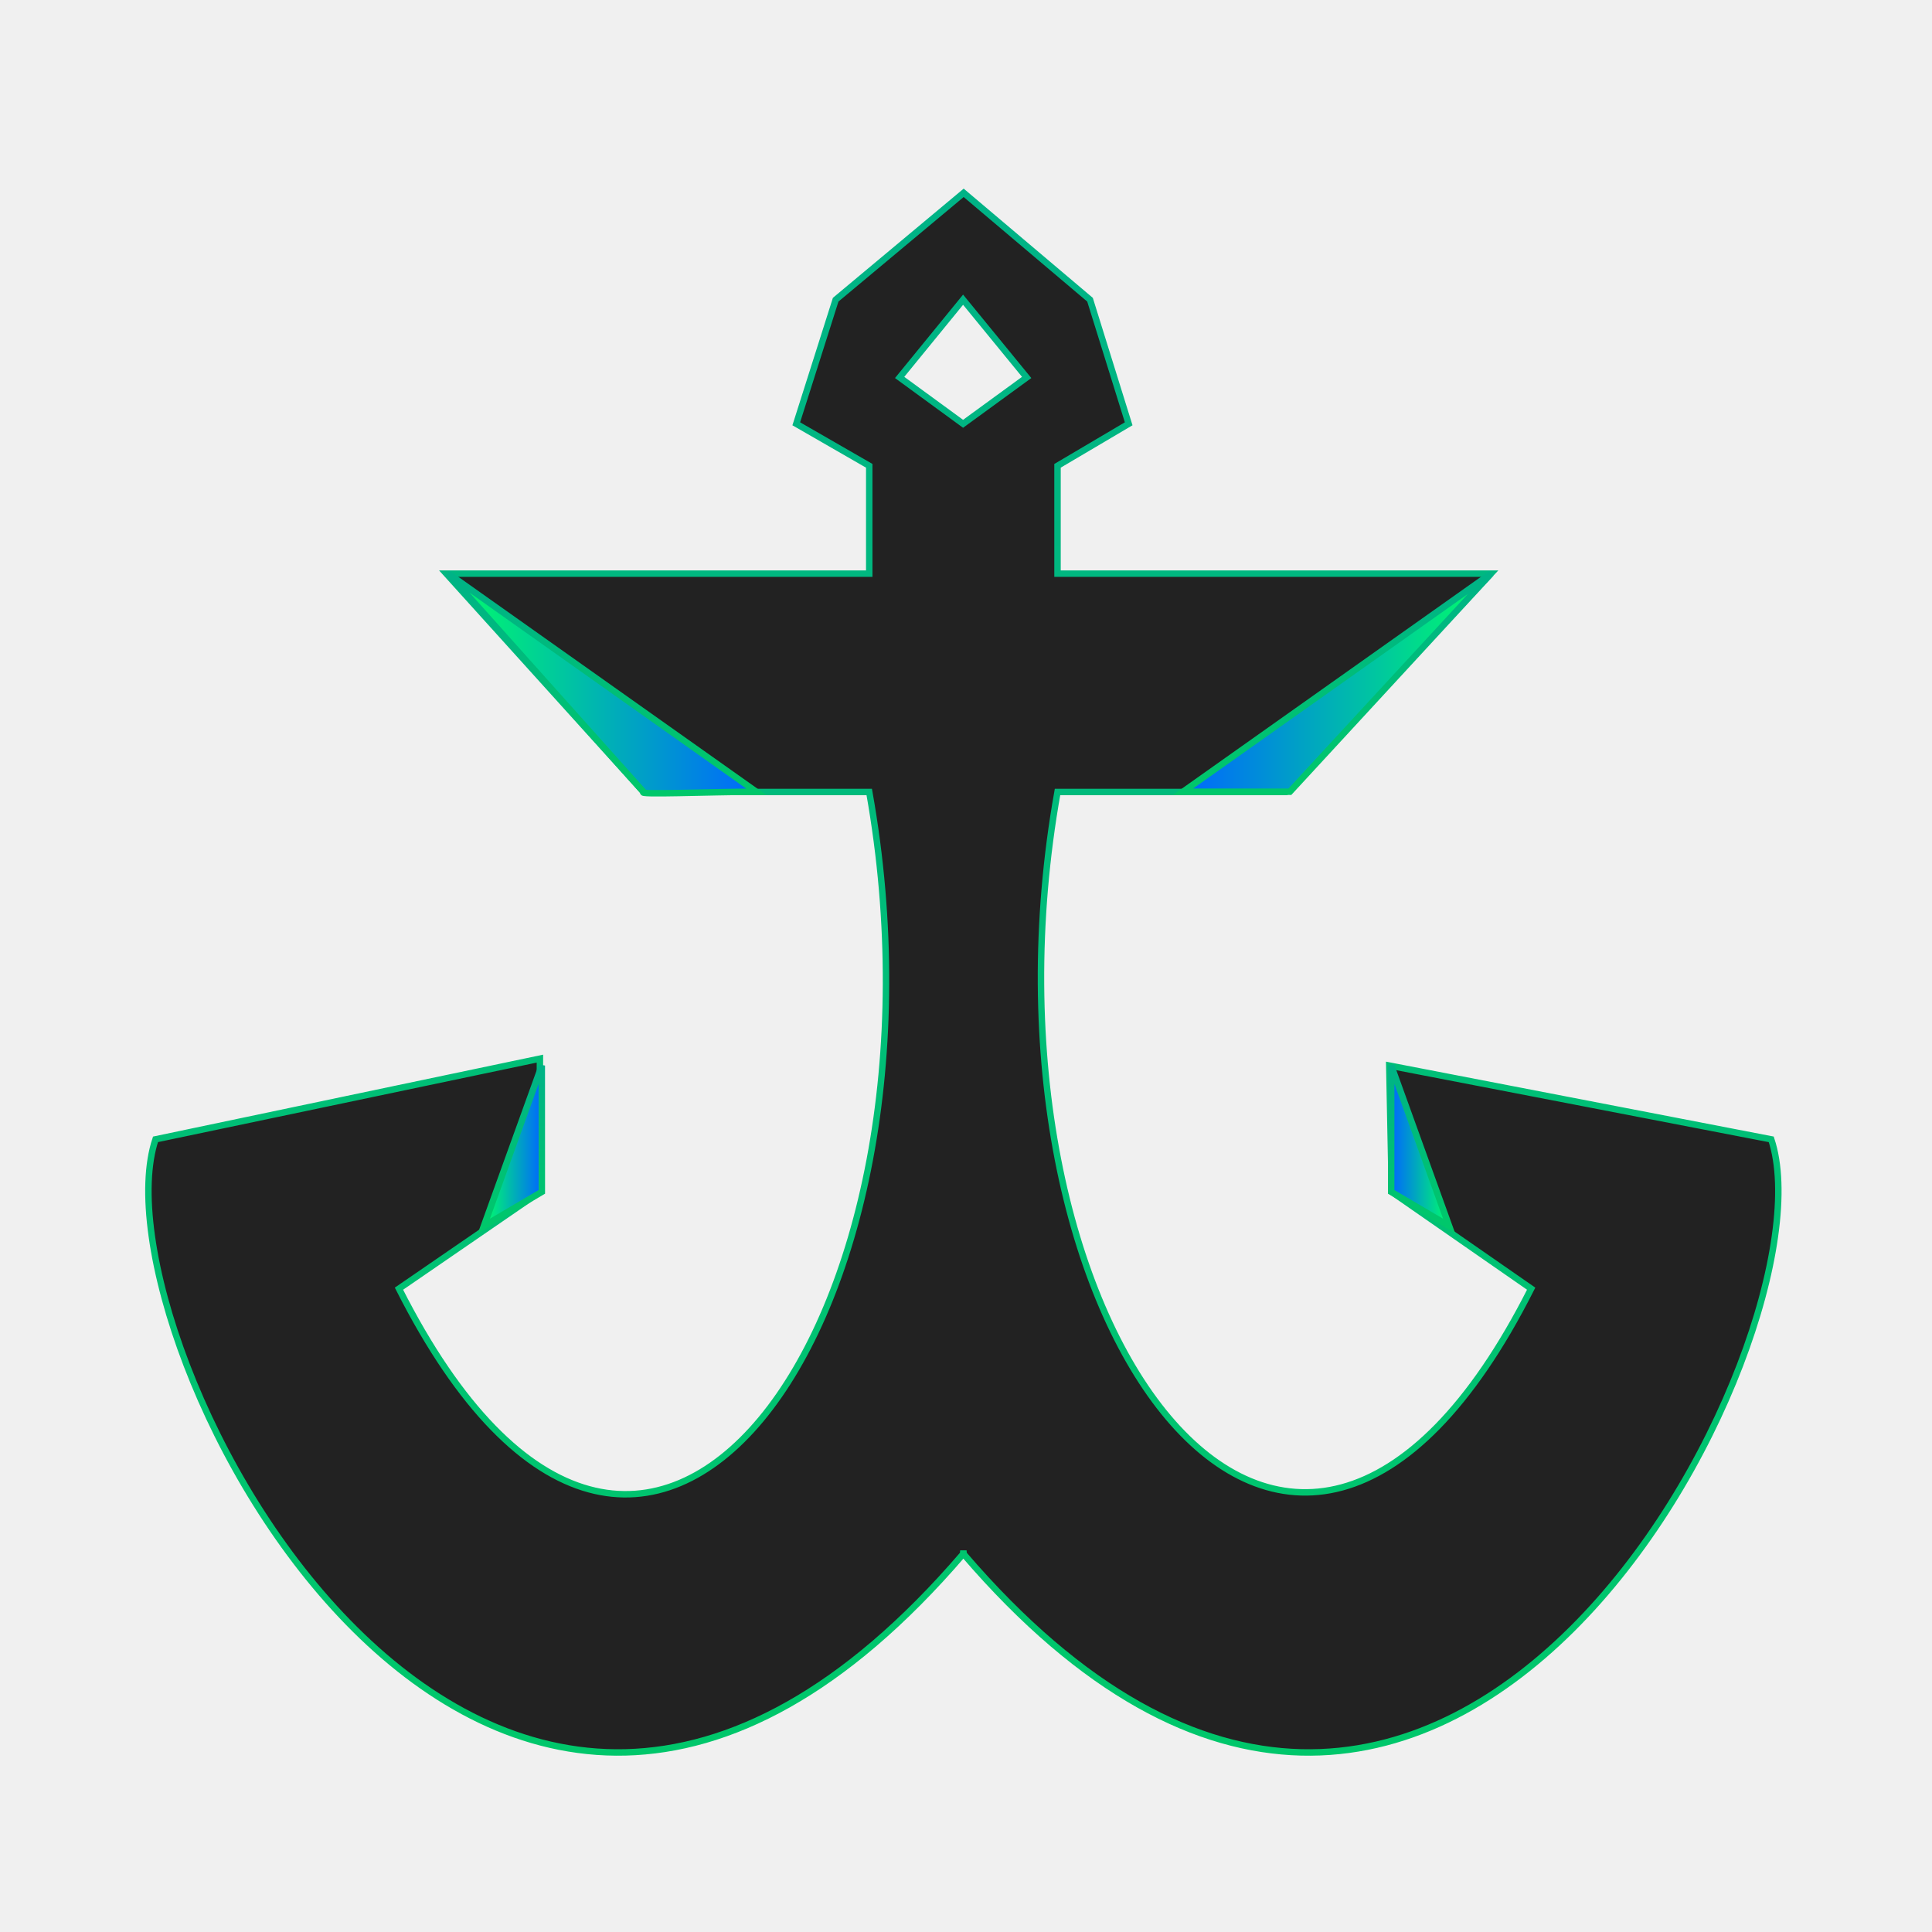
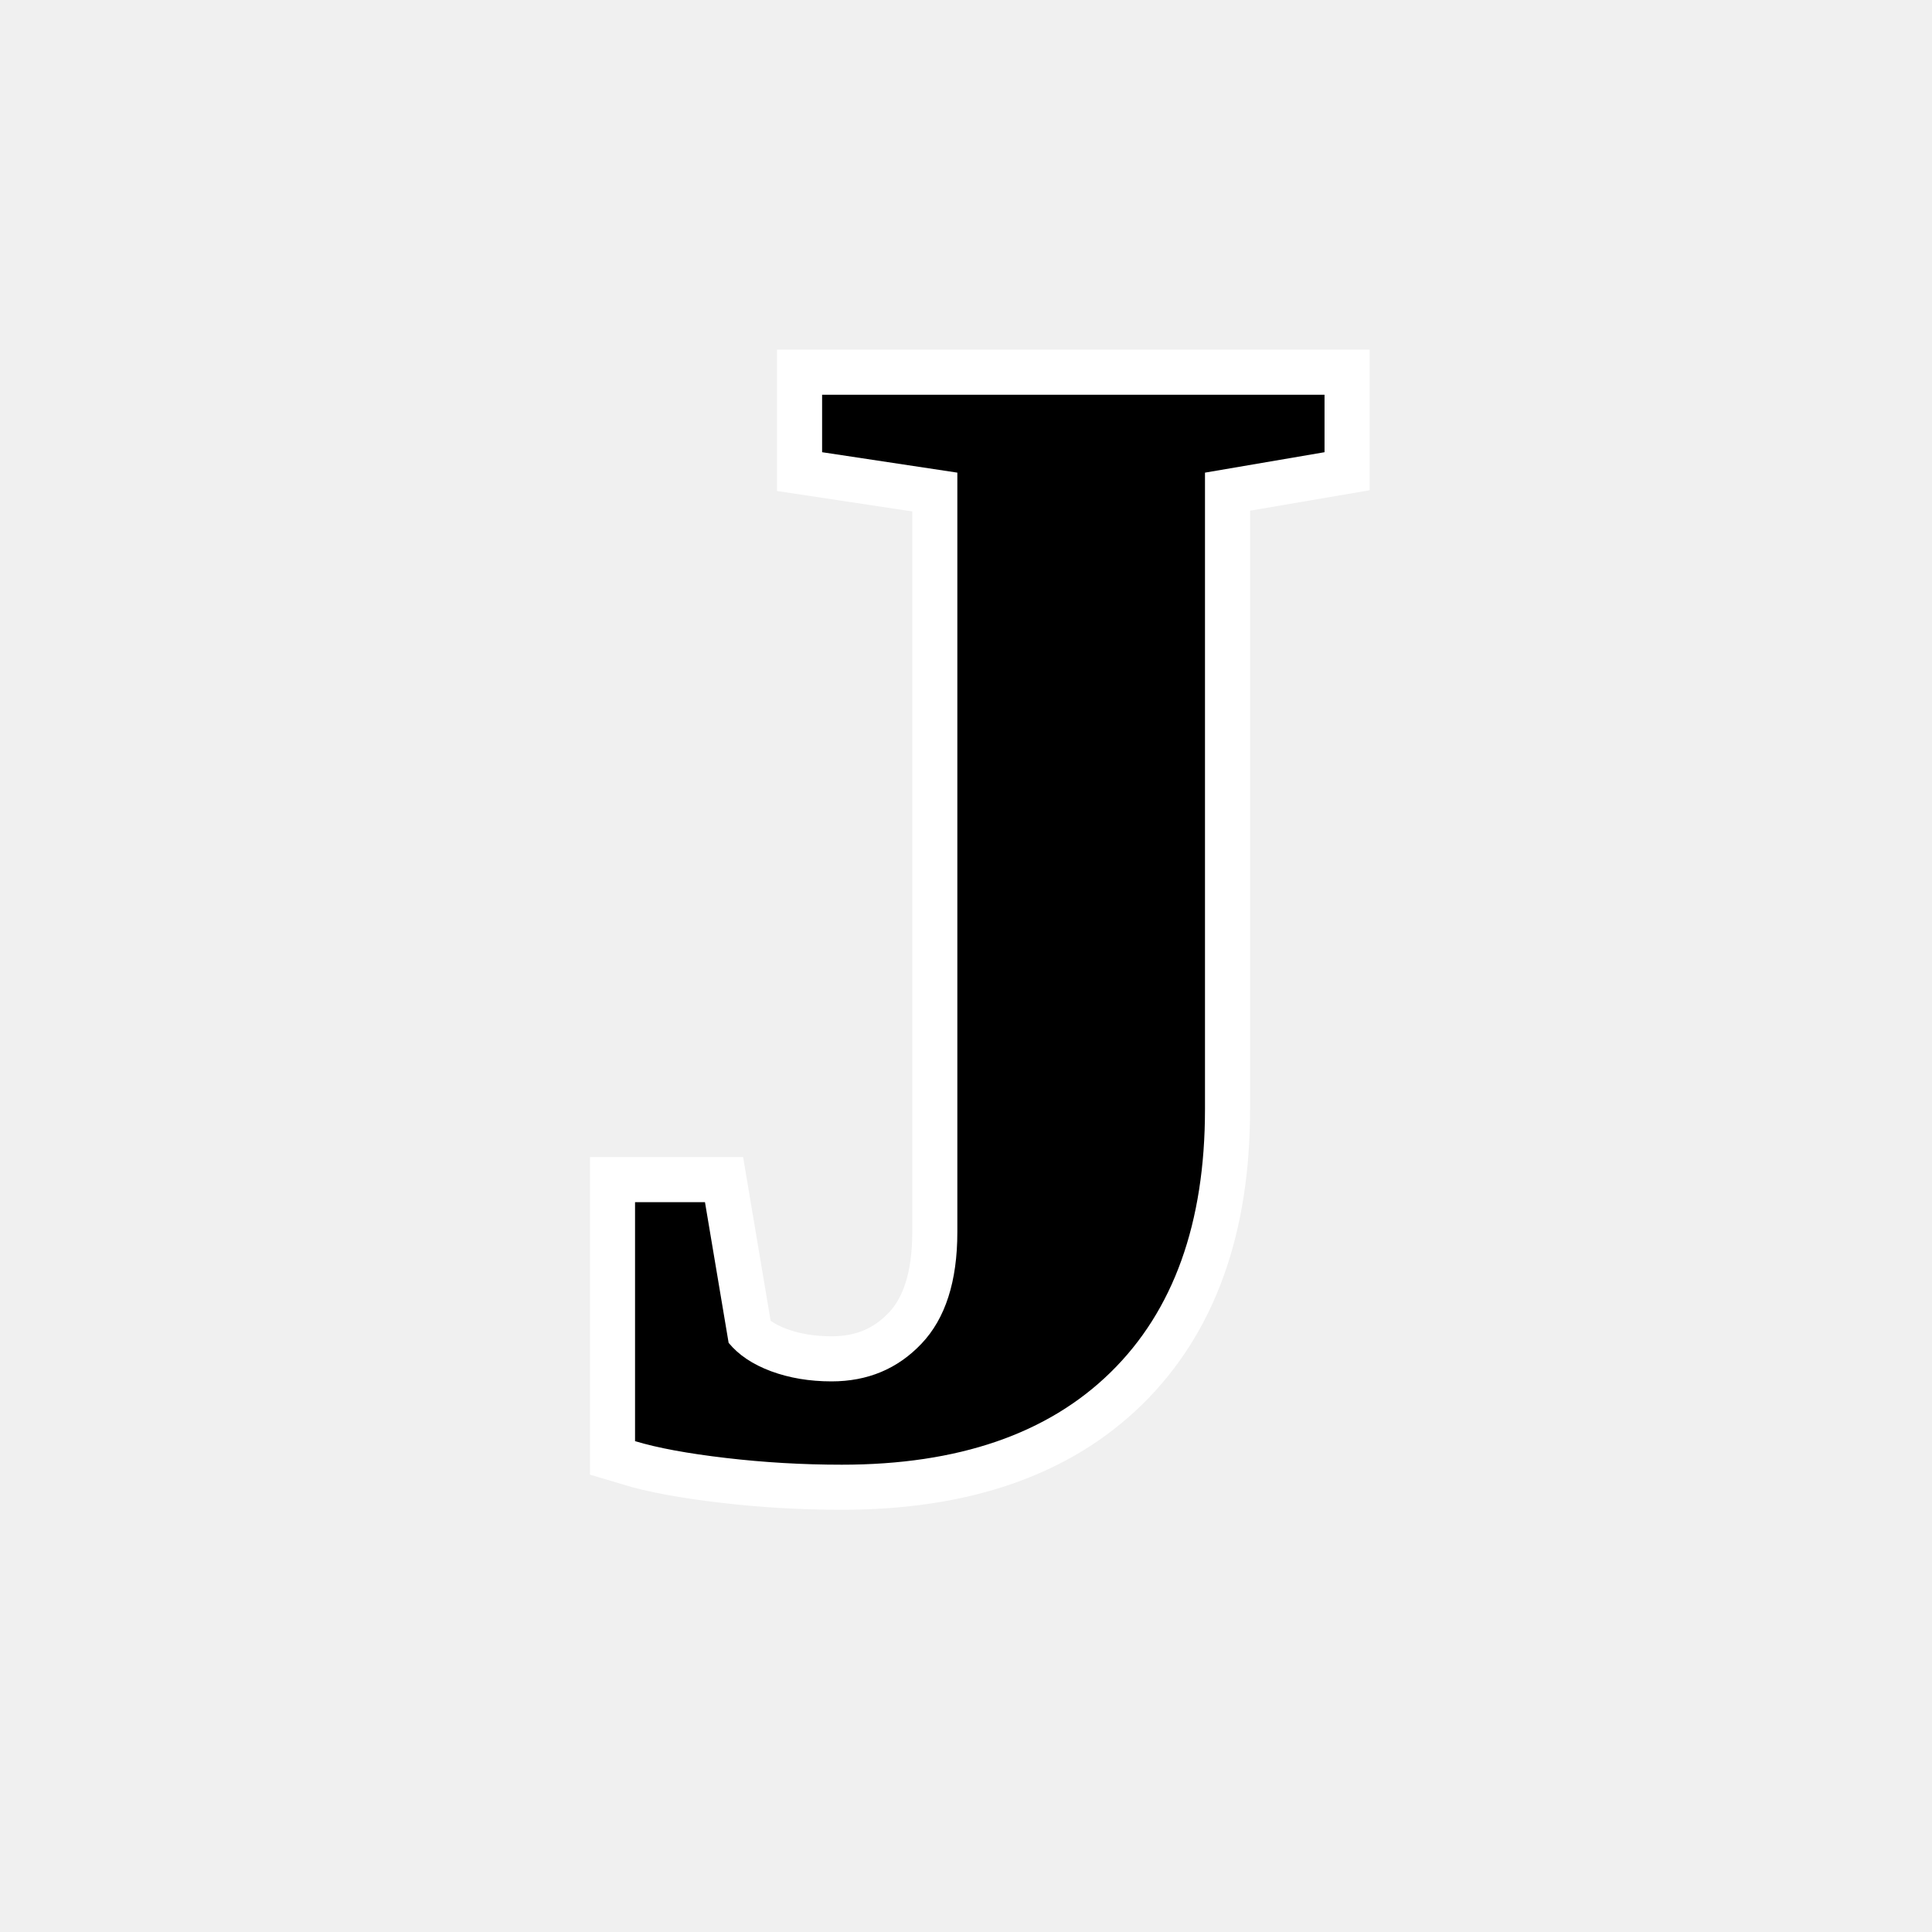
- <svg xmlns="http://www.w3.org/2000/svg" id="eNIsi02vrkd1" viewBox="0 0 300 300" shape-rendering="geometricPrecision" text-rendering="geometricPrecision" project-id="30e4ca39978b47048aae1576ebf953d4" export-id="25e618d2c61b4386ba6c7374a780aca9" cached="false">
-   <defs>
-     <linearGradient id="eNIsi02vrkd2-stroke" x1="4.283" y1="3.681" x2="4.289" y2="-4.276" spreadMethod="pad" gradientUnits="objectBoundingBox" gradientTransform="translate(0 0)">
-       <stop id="eNIsi02vrkd2-stroke-0" offset="0%" stop-color="#00ff1f" />
-       <stop id="eNIsi02vrkd2-stroke-1" offset="100%" stop-color="#005aff" />
-     </linearGradient>
-     <linearGradient id="eNIsi02vrkd3-fill" x1="0" y1="0.5" x2="1" y2="0.5" spreadMethod="pad" gradientUnits="objectBoundingBox" gradientTransform="translate(0 0)">
-       <stop id="eNIsi02vrkd3-fill-0" offset="0%" stop-color="#00ff67" />
-       <stop id="eNIsi02vrkd3-fill-1" offset="100%" stop-color="#0067ff" />
-     </linearGradient>
-     <linearGradient id="eNIsi02vrkd3-stroke" x1="4.283" y1="3.681" x2="4.289" y2="-4.276" spreadMethod="pad" gradientUnits="objectBoundingBox" gradientTransform="translate(0 0)">
-       <stop id="eNIsi02vrkd3-stroke-0" offset="0%" stop-color="#00ff1f" />
-       <stop id="eNIsi02vrkd3-stroke-1" offset="100%" stop-color="#005aff" />
-     </linearGradient>
-     <linearGradient id="eNIsi02vrkd4-fill" x1="0" y1="0.5" x2="1" y2="0.5" spreadMethod="pad" gradientUnits="objectBoundingBox" gradientTransform="translate(0 0)">
-       <stop id="eNIsi02vrkd4-fill-0" offset="0%" stop-color="#00ff67" />
-       <stop id="eNIsi02vrkd4-fill-1" offset="100%" stop-color="#0067ff" />
-     </linearGradient>
-     <linearGradient id="eNIsi02vrkd4-stroke" x1="4.283" y1="3.681" x2="4.289" y2="-4.276" spreadMethod="pad" gradientUnits="objectBoundingBox" gradientTransform="translate(0 0)">
-       <stop id="eNIsi02vrkd4-stroke-0" offset="0%" stop-color="#00ff1f" />
-       <stop id="eNIsi02vrkd4-stroke-1" offset="100%" stop-color="#005aff" />
-     </linearGradient>
-     <linearGradient id="eNIsi02vrkd5-fill" x1="0" y1="0.5" x2="1" y2="0.5" spreadMethod="pad" gradientUnits="objectBoundingBox" gradientTransform="translate(0 0)">
-       <stop id="eNIsi02vrkd5-fill-0" offset="0%" stop-color="#00ff67" />
-       <stop id="eNIsi02vrkd5-fill-1" offset="100%" stop-color="#0067ff" />
-     </linearGradient>
-     <linearGradient id="eNIsi02vrkd5-stroke" x1="4.283" y1="3.681" x2="4.289" y2="-4.276" spreadMethod="pad" gradientUnits="objectBoundingBox" gradientTransform="translate(0 0)">
-       <stop id="eNIsi02vrkd5-stroke-0" offset="0%" stop-color="#00ff1f" />
-       <stop id="eNIsi02vrkd5-stroke-1" offset="100%" stop-color="#005aff" />
-     </linearGradient>
-     <linearGradient id="eNIsi02vrkd6-fill" x1="0" y1="0.5" x2="1" y2="0.5" spreadMethod="pad" gradientUnits="objectBoundingBox" gradientTransform="translate(0 0)">
-       <stop id="eNIsi02vrkd6-fill-0" offset="0%" stop-color="#00ff67" />
-       <stop id="eNIsi02vrkd6-fill-1" offset="100%" stop-color="#0067ff" />
-     </linearGradient>
-     <linearGradient id="eNIsi02vrkd6-stroke" x1="4.283" y1="3.681" x2="4.289" y2="-4.276" spreadMethod="pad" gradientUnits="objectBoundingBox" gradientTransform="translate(0 0)">
-       <stop id="eNIsi02vrkd6-stroke-0" offset="0%" stop-color="#00ff1f" />
-       <stop id="eNIsi02vrkd6-stroke-1" offset="100%" stop-color="#005aff" />
-     </linearGradient>
-   </defs>
-   <path d="M164.664,81.548v16.745h67.294L200.112,132.199h-35.449c-14.572,81.773,35.974,151.582,73.55,77.123l-21.649-15.034-.388-19.612L275.491,186.135c10.137,30.412-51.017,151.099-125.4,64.402l-.046-.543-.046.543C75.617,337.234,14.463,216.546,24.6,186.135l59.689-12.534v20.688L62.403,209.322C100.39,284.446,150,213.972,135.428,132.199h-18.446-16.592L69.759,98.293h13.925h51.744v-16.745l-11.331-6.523l6.119-19.27l19.876-16.595l19.619,16.595l6.002,19.27-11.049,6.523ZM140.148,67.828L150,75.025l9.874-7.197L150,55.755l-9.852,12.073Z" transform="translate(-.452719-9.217886)" fill="#222" stroke="url(#eNIsi02vrkd2-stroke)" />
-   <path d="M116.936,122.94L69.115,89.075l30.331,33.906c-1.127.461,9.826-.02,17.49-.041Z" transform="translate(.491139 0)" fill="url(#eNIsi02vrkd3-fill)" stroke="url(#eNIsi02vrkd3-stroke)" />
-   <path d="M69.115,89.075l31.229,33.864h16.592L69.115,89.075" transform="matrix(-1 0 0 1 300.6378 0)" fill="url(#eNIsi02vrkd4-fill)" stroke="url(#eNIsi02vrkd4-stroke)" />
-   <path d="M83.639,164.823l.006,19.612-8.999,5.303l8.993-24.915Z" transform="translate(.491137 0.6348)" fill="url(#eNIsi02vrkd5-fill)" stroke="url(#eNIsi02vrkd5-stroke)" />
-   <path d="M83.639,164.823l.006,19.612-8.999,5.303l8.993-24.915Z" transform="matrix(-1 0 0 1 299.6675 0.6348)" fill="url(#eNIsi02vrkd6-fill)" stroke="url(#eNIsi02vrkd6-stroke)" />
+ <svg xmlns="http://www.w3.org/2000/svg" viewBox="0 0 300 300" role="img" aria-label="J">
+   <rect width="300" height="300" fill="transparent" />
+   <text x="150" y="225" text-anchor="middle" font-family="Georgia, 'Times New Roman', serif" font-size="250" font-weight="900" fill="#000000" stroke="#ffffff" stroke-width="14" paint-order="stroke fill">
+     J
+   </text>
</svg>
